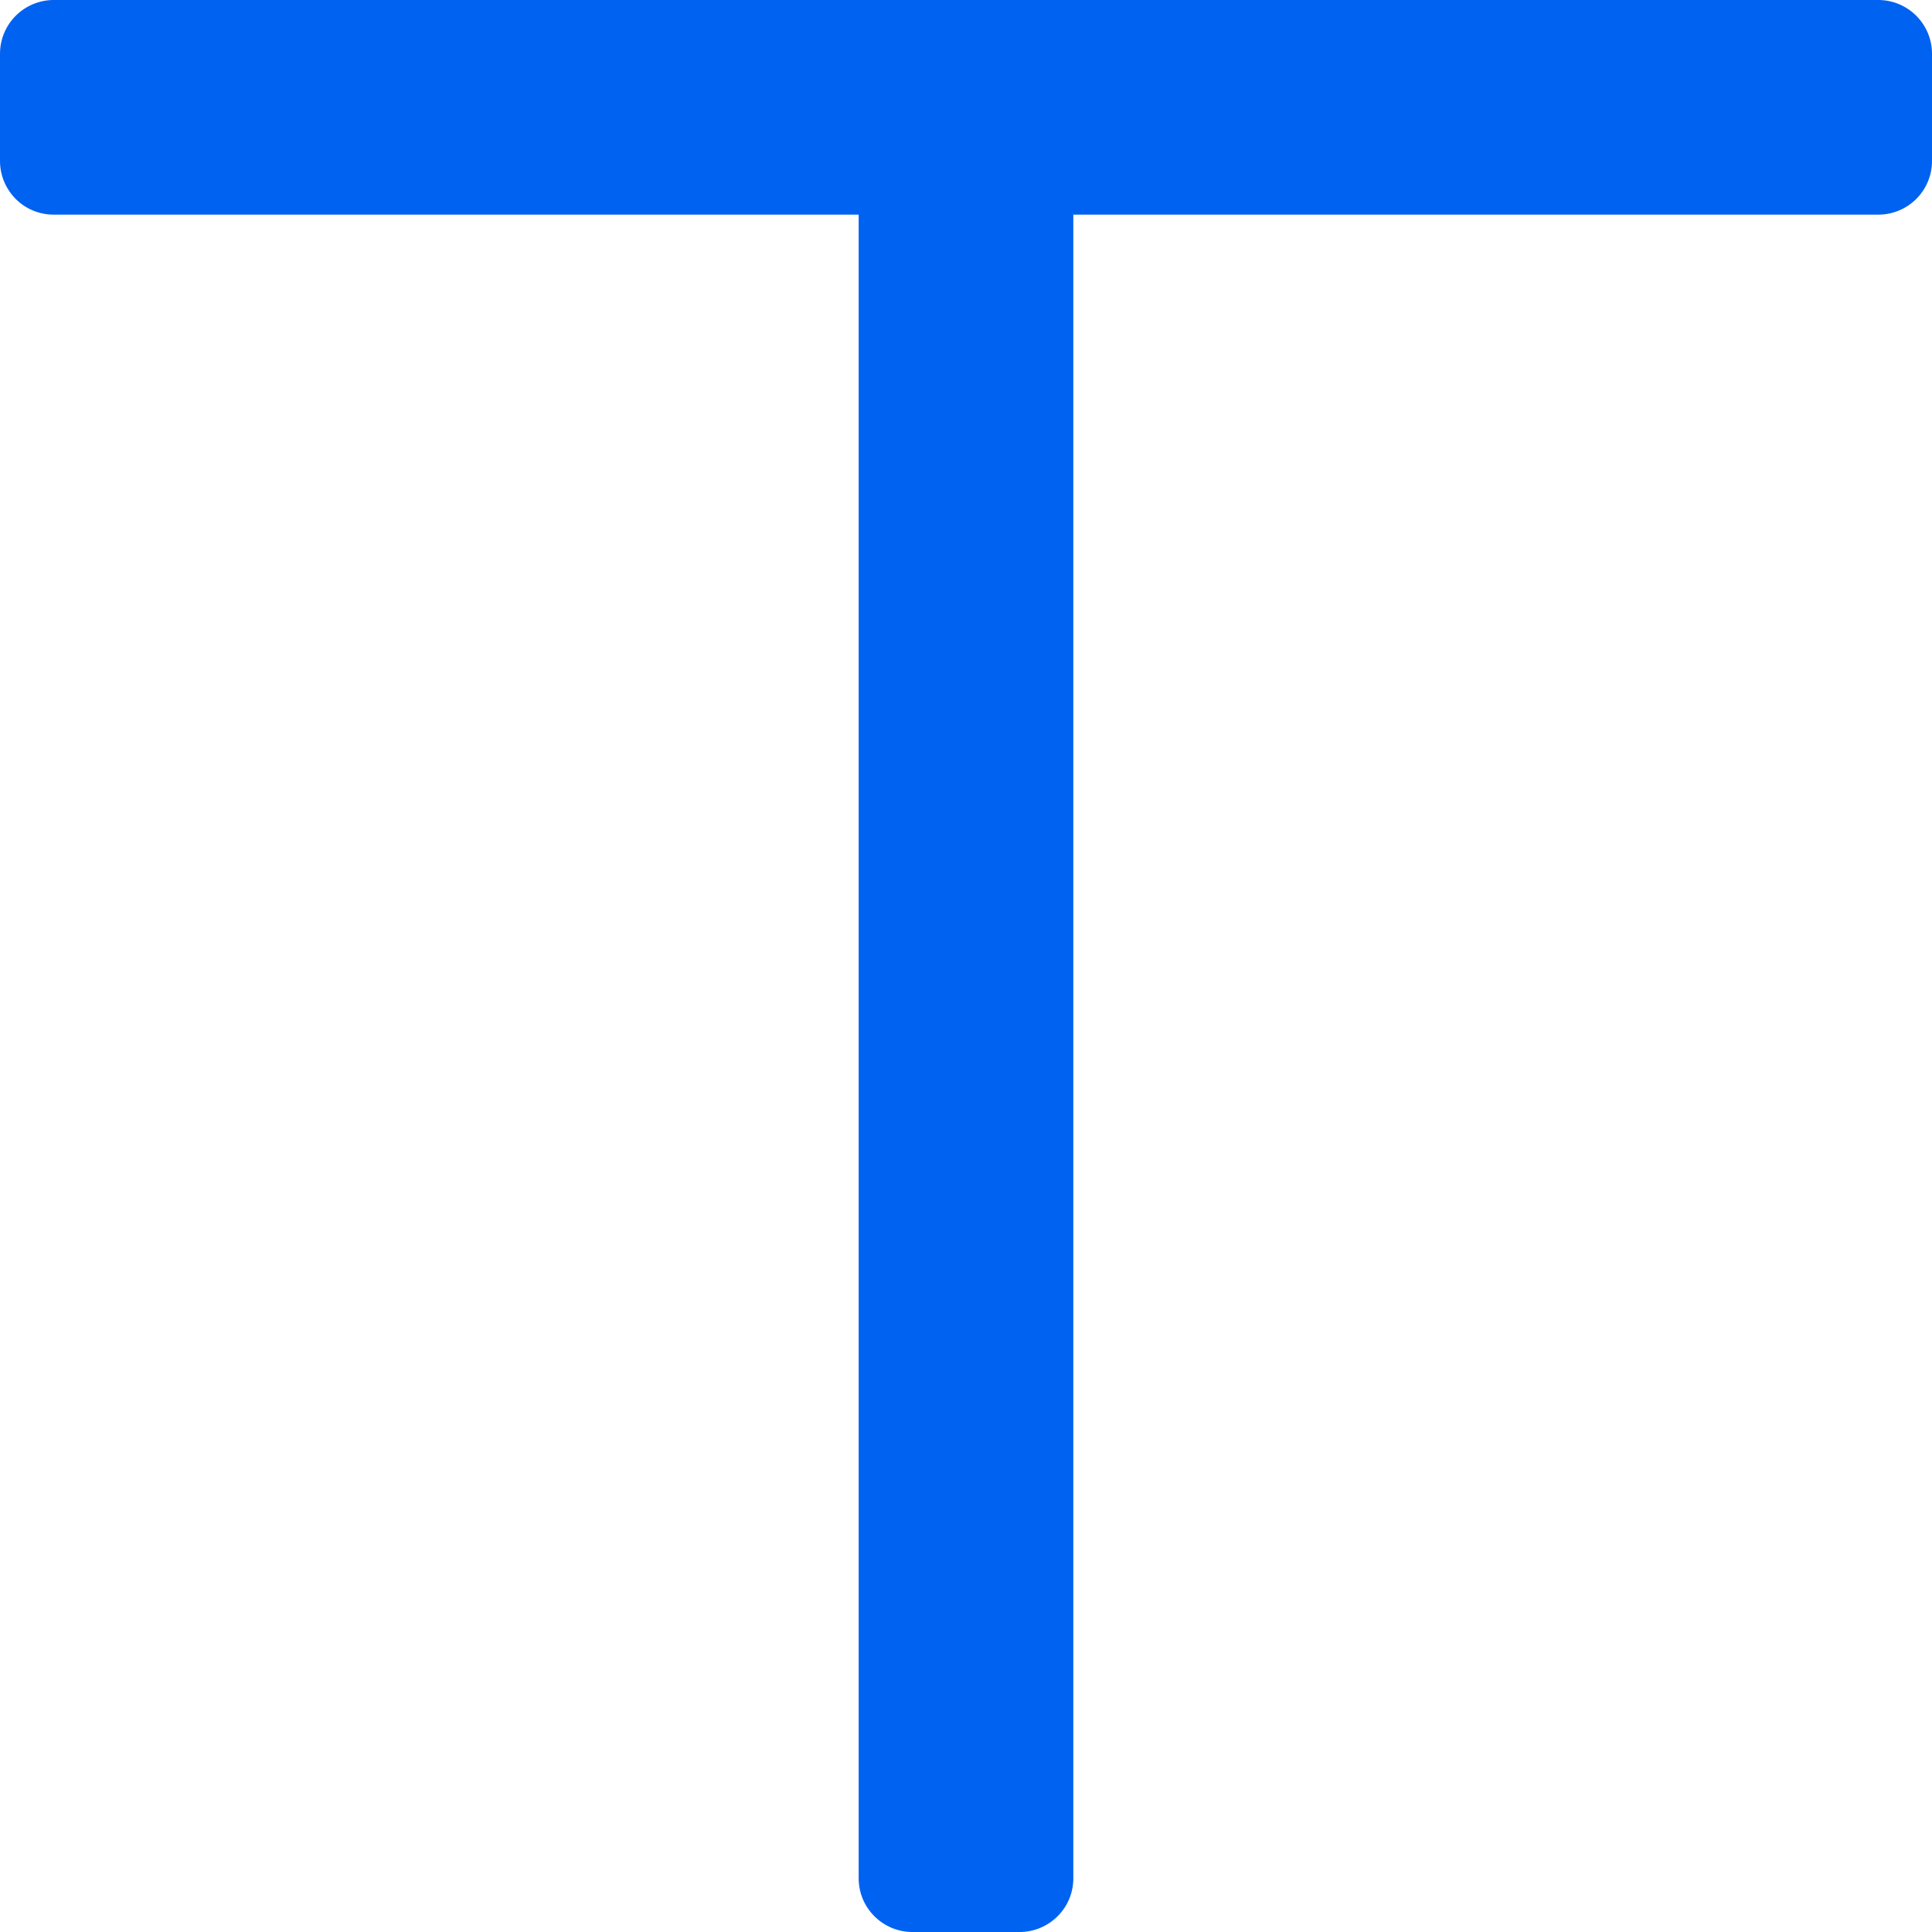
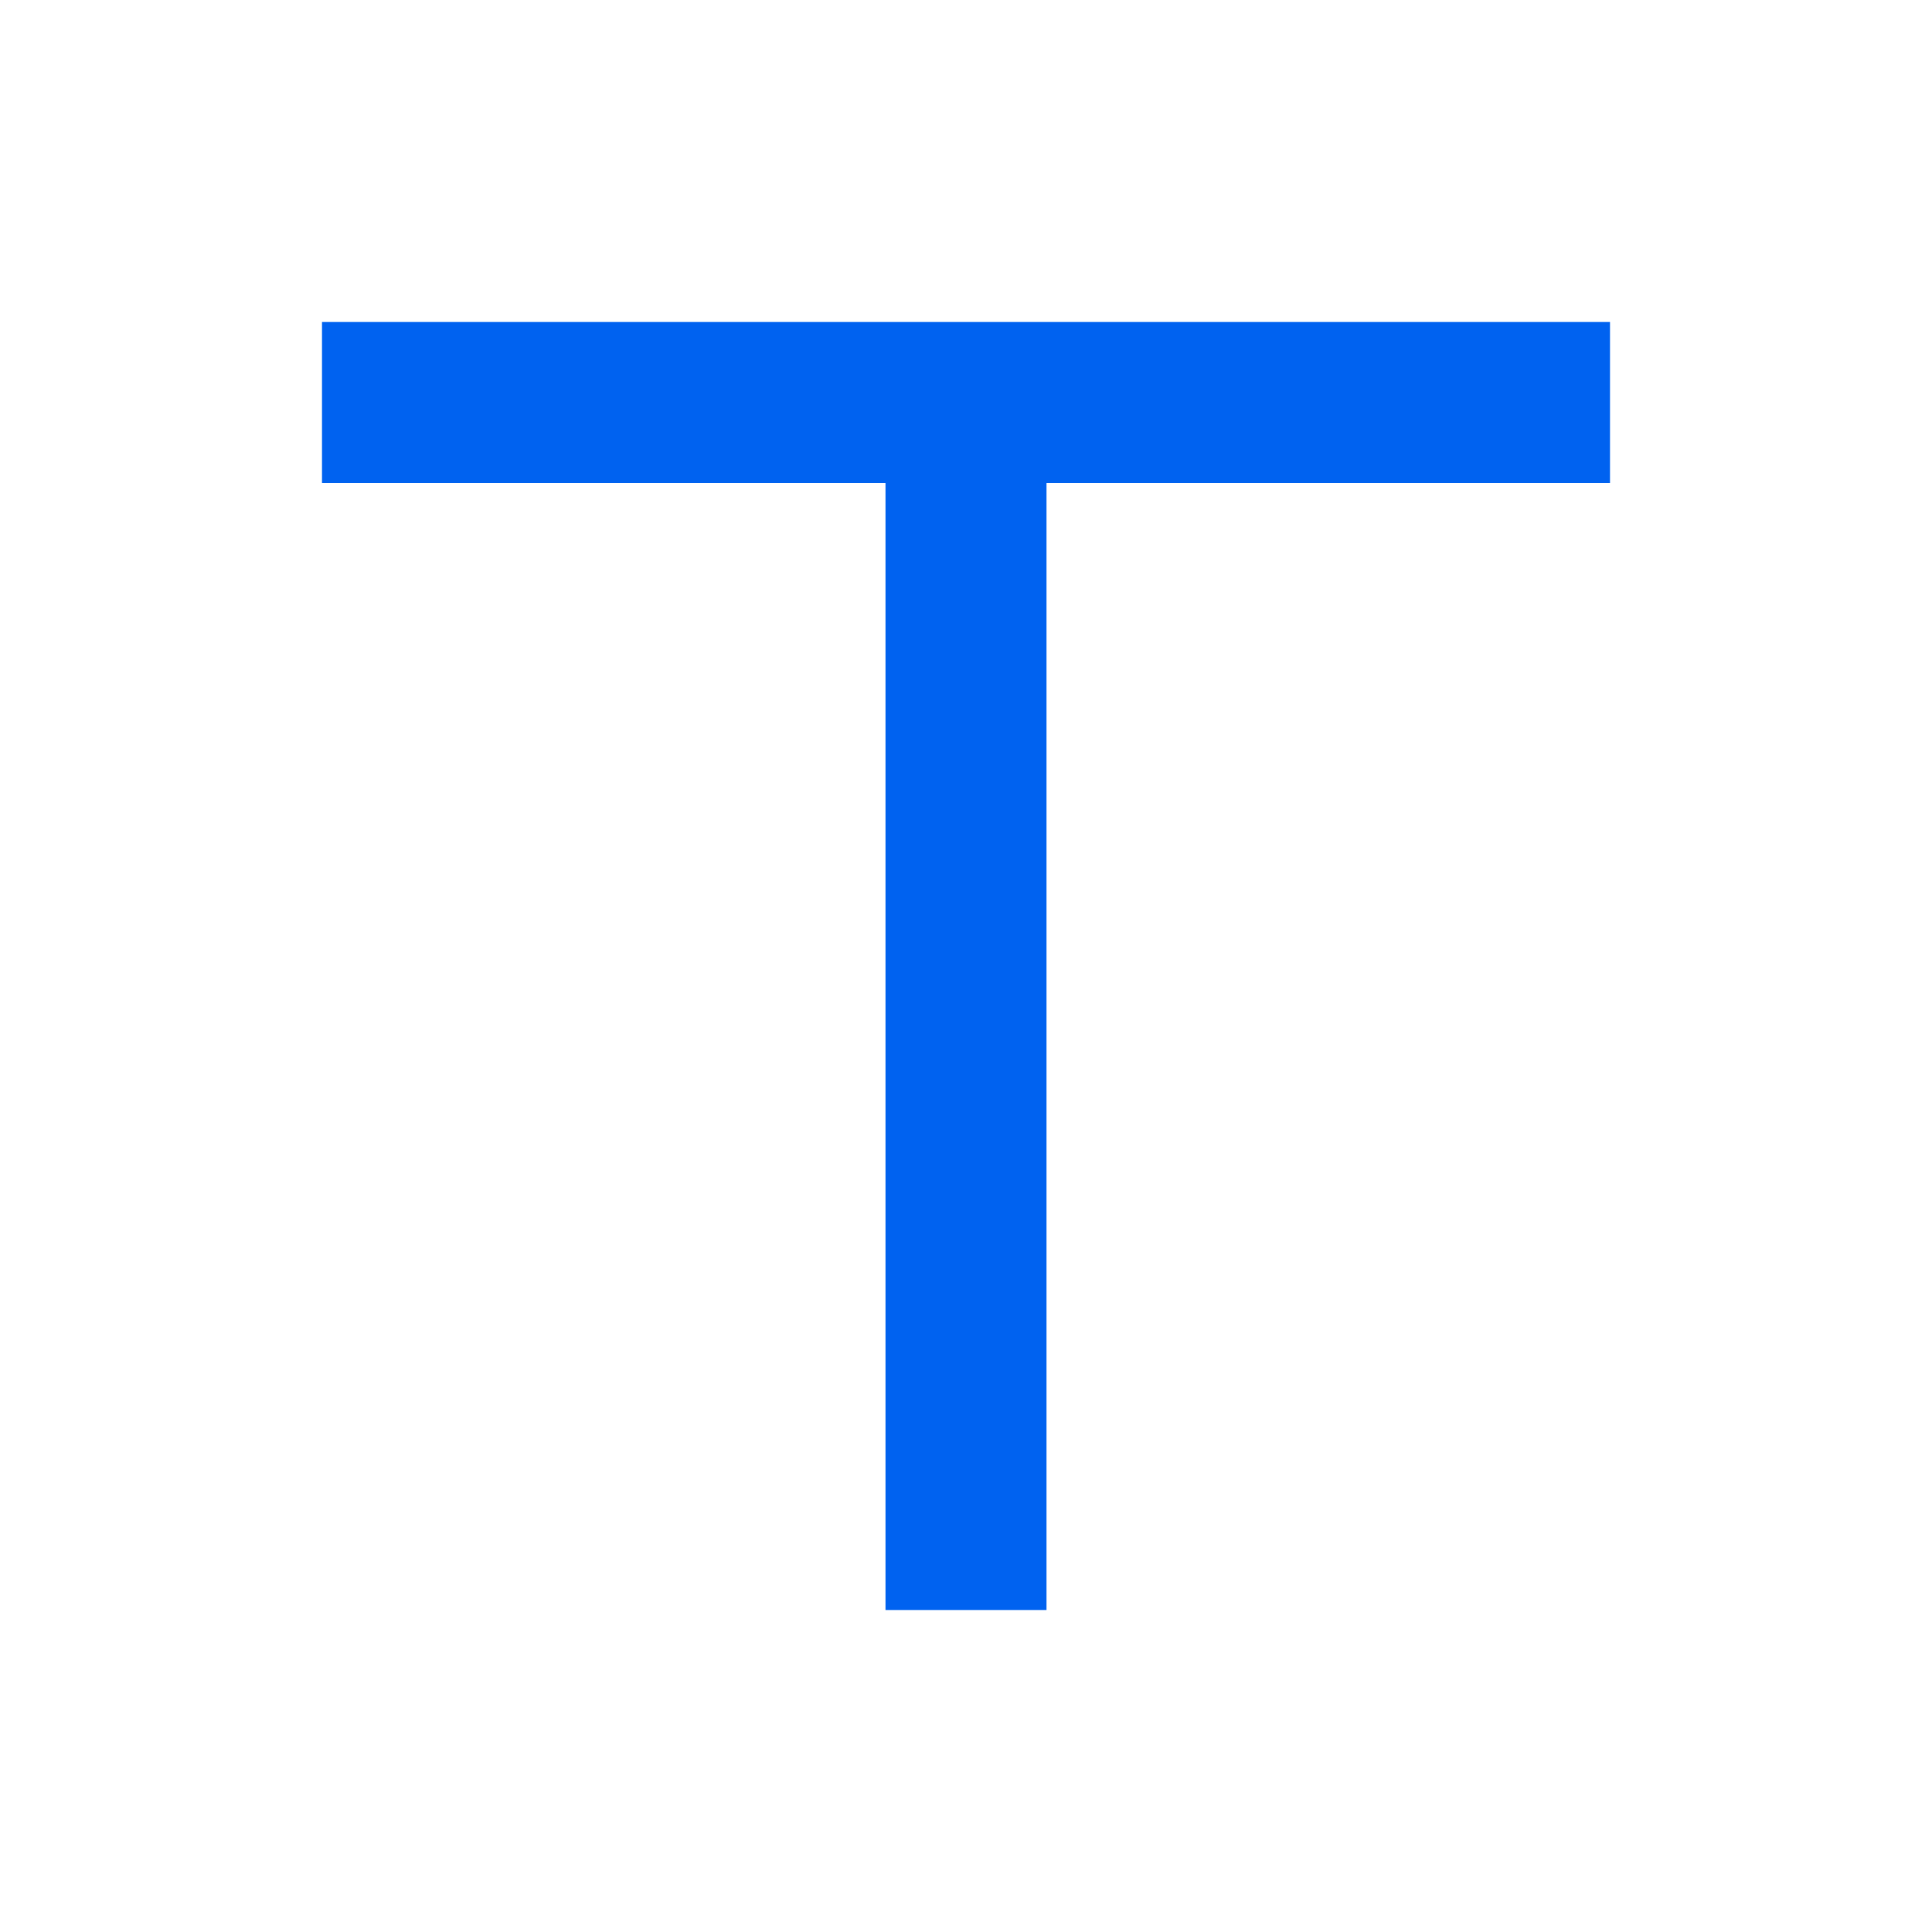
- <svg xmlns="http://www.w3.org/2000/svg" width="20px" height="20px" viewBox="0 0 20 20" version="1.1">
+ <svg xmlns="http://www.w3.org/2000/svg" width="24px" height="24px" viewBox="0 0 24 24" version="1.1">
  <g id="文字激活" stroke="none" stroke-width="1" fill="none" fill-rule="evenodd">
-     <path d="M19.444,0 C19.592,0 19.733,0.059 19.837,0.163 C19.941,0.267 20,0.408 20,0.556 L20,1.667 C20,1.973 19.751,2.222 19.444,2.222 L11.111,2.222 L11.111,19.444 C11.111,19.592 11.053,19.733 10.948,19.837 C10.844,19.941 10.703,20 10.556,20 L9.444,20 C9.297,20 9.156,19.941 9.052,19.837 C8.947,19.733 8.889,19.592 8.889,19.444 L8.889,2.222 L0.556,2.222 C0.408,2.222 0.267,2.164 0.163,2.06 C0.059,1.955 0,1.814 0,1.667 L0,0.556 C0,0.408 0.059,0.267 0.163,0.163 C0.267,0.059 0.408,0 0.556,0 L19.444,0 L19.444,0 Z" id="文字" fill="#0062F0" fill-rule="nonzero" />
+     <path d="M4,6 L4,4 L20,4 L20,6 L13,6 L13,20 L11,20 L11,6 L4,6 Z" id="形状结合" fill="#0062F0" />
  </g>
</svg>
